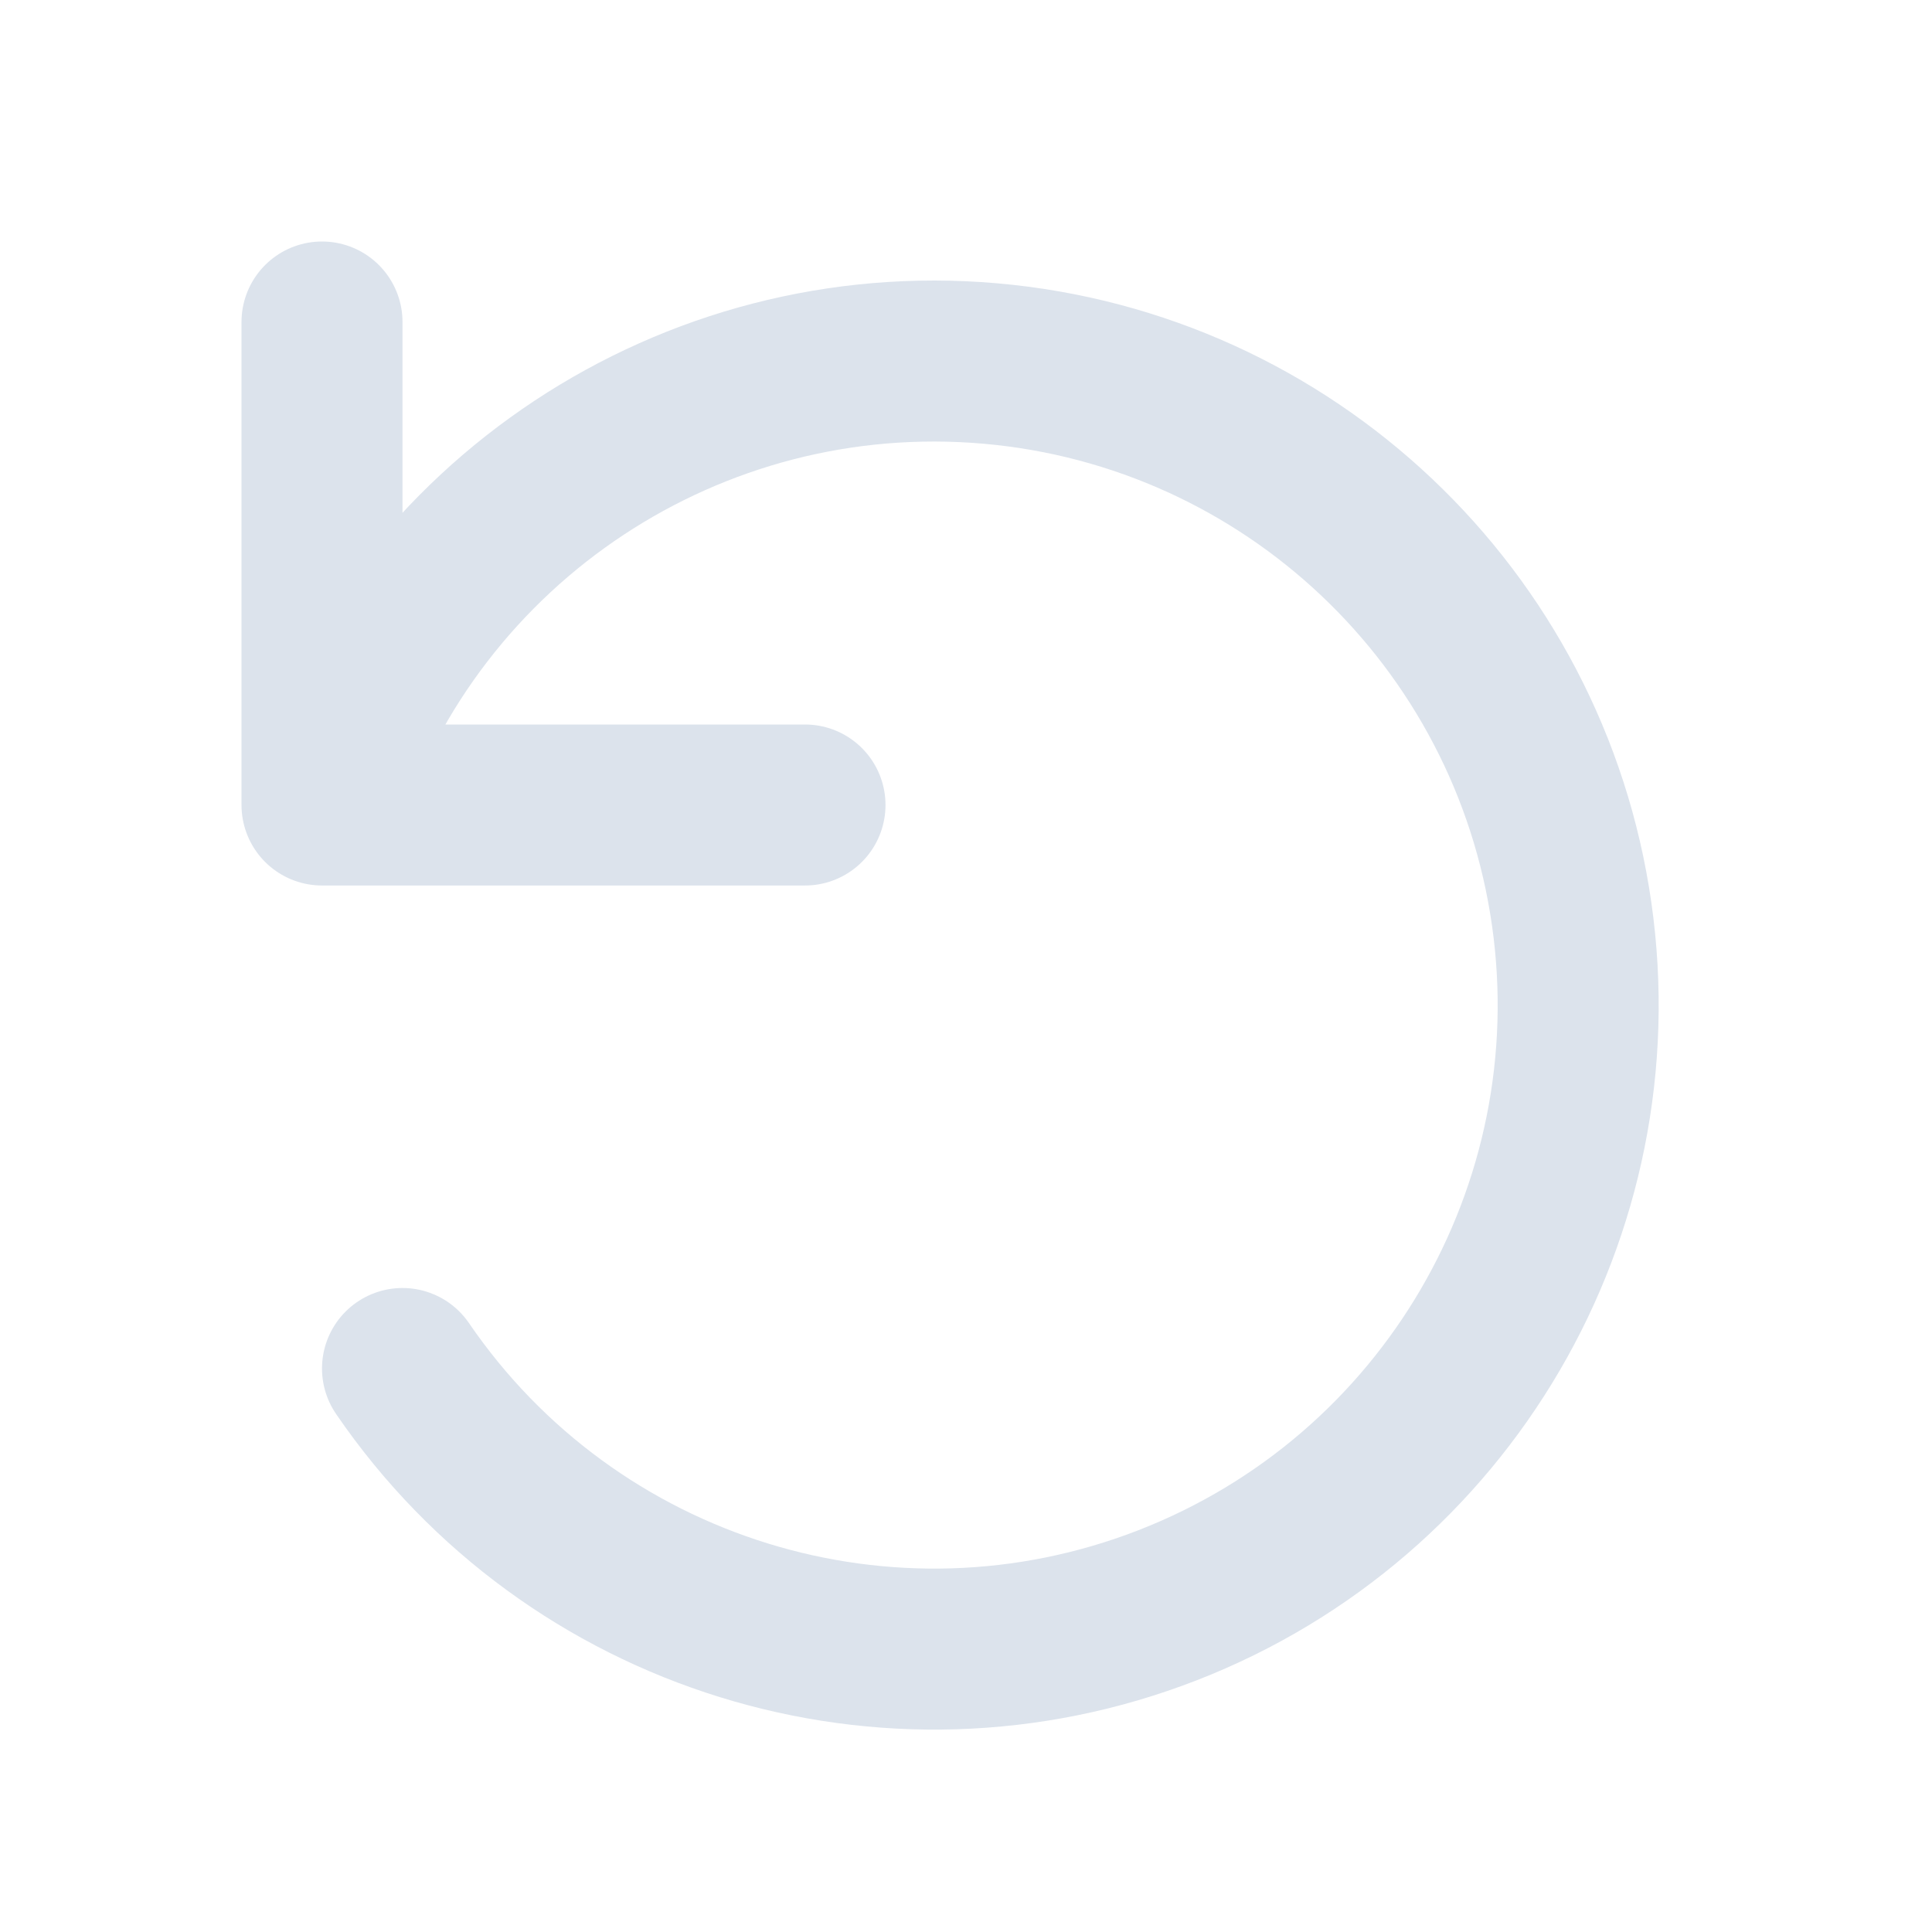
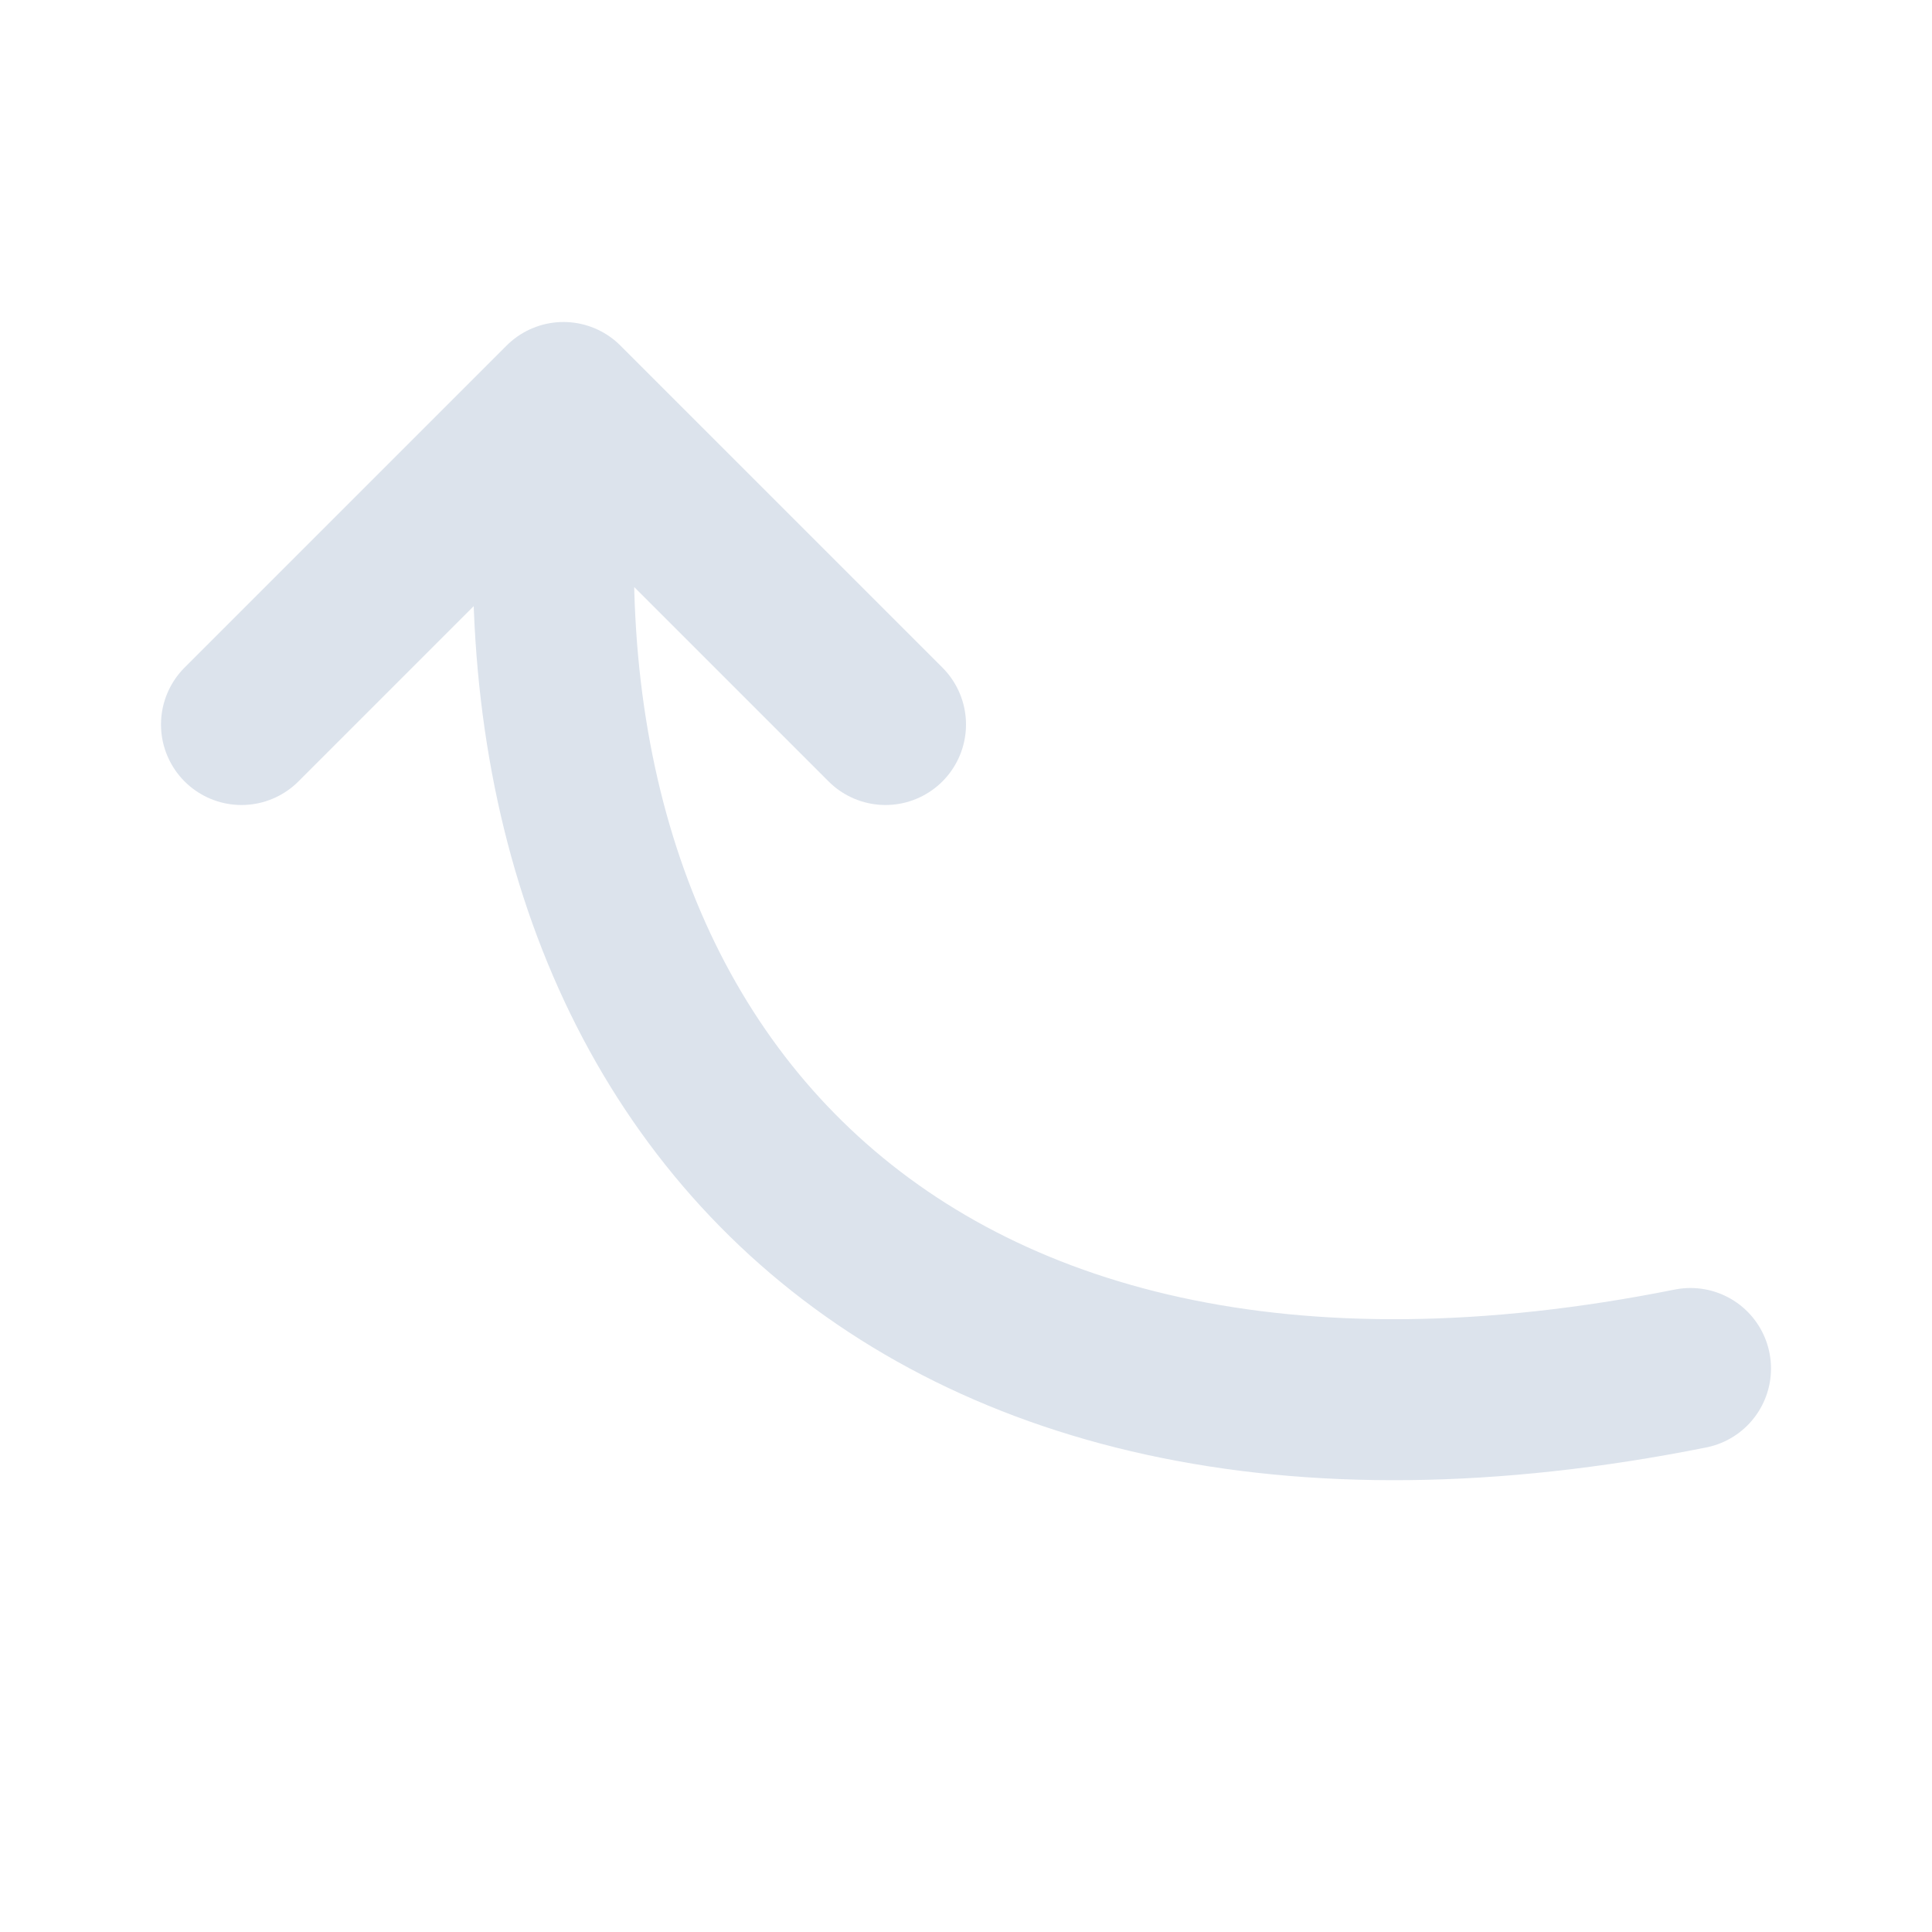
- <svg xmlns="http://www.w3.org/2000/svg" width="24" height="24" viewBox="0 0 24 24">
-   <path d="M4 10a8 8 0 1 1 1 7M4 4v6h6" fill="none" stroke="#dce3ec" stroke-width="2" stroke-linecap="round" stroke-linejoin="round" />
+ <svg xmlns="http://www.w3.org/2000/svg" width="18" height="18" viewBox="0 0 24 24">
+   <path d="M21 17C11 19 6 13 7 5M3 9L7 5L11 9" fill="none" stroke="#dce3ec" stroke-width="2" stroke-linecap="round" stroke-linejoin="round" />
</svg>
